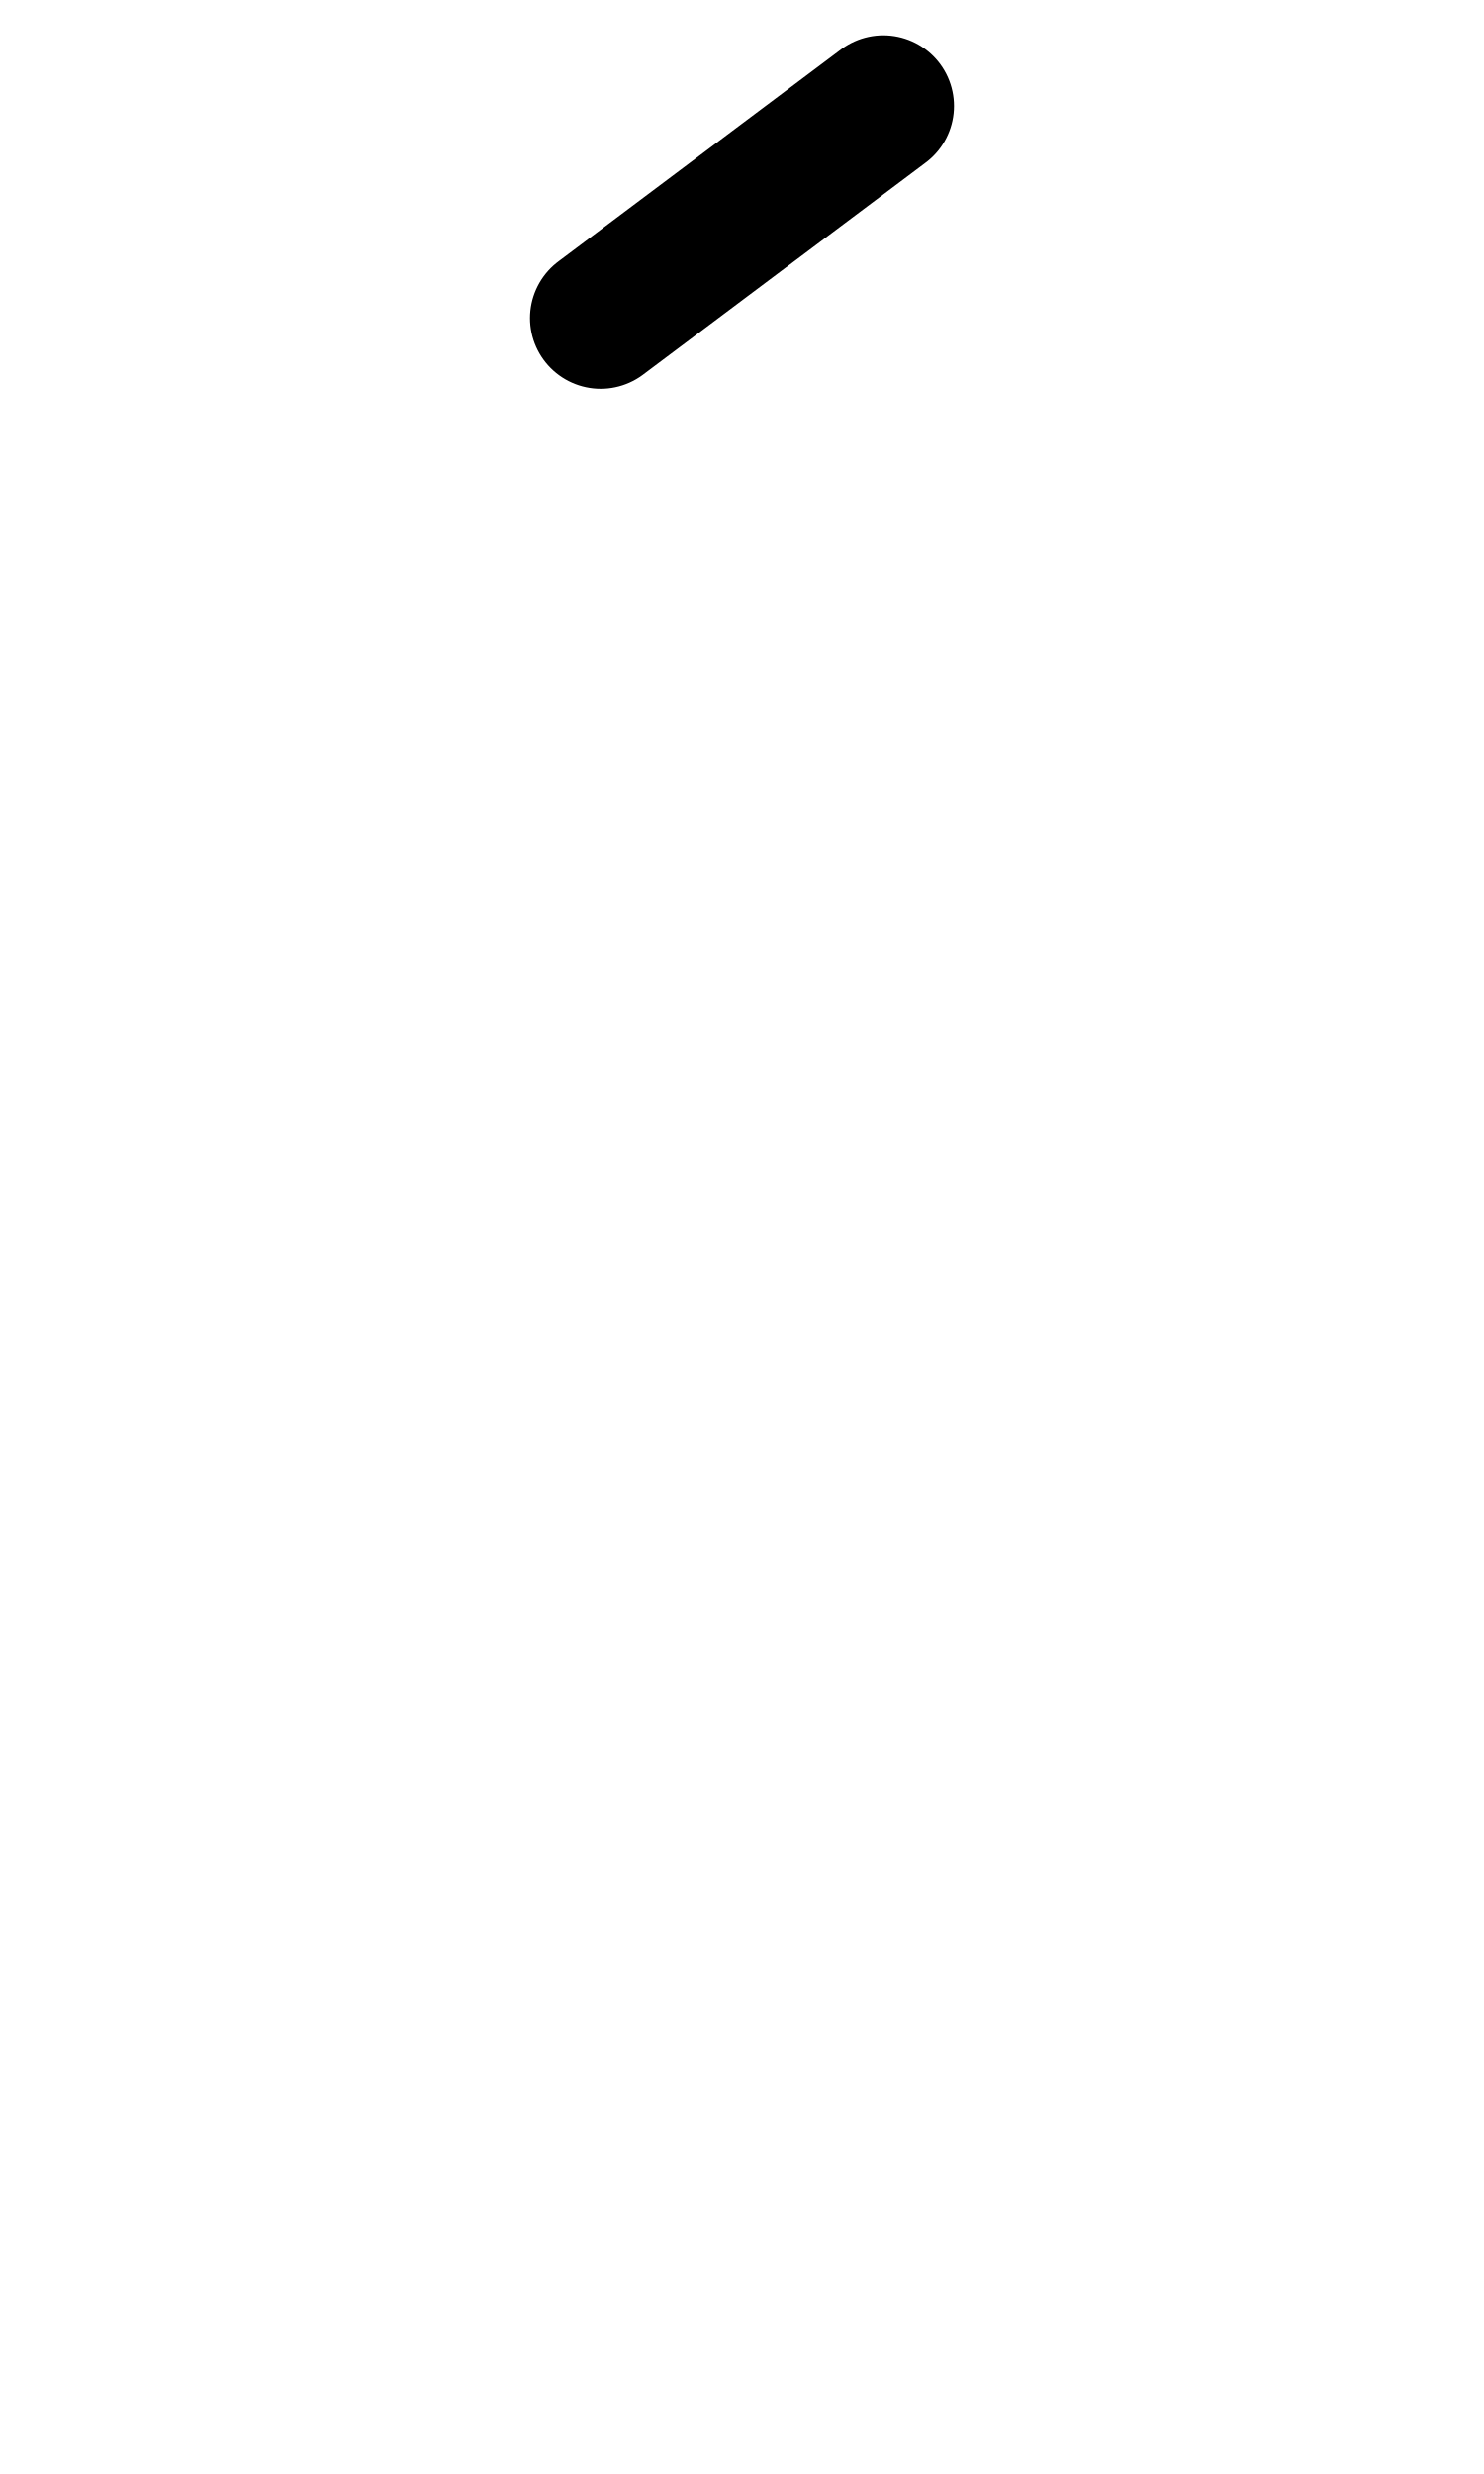
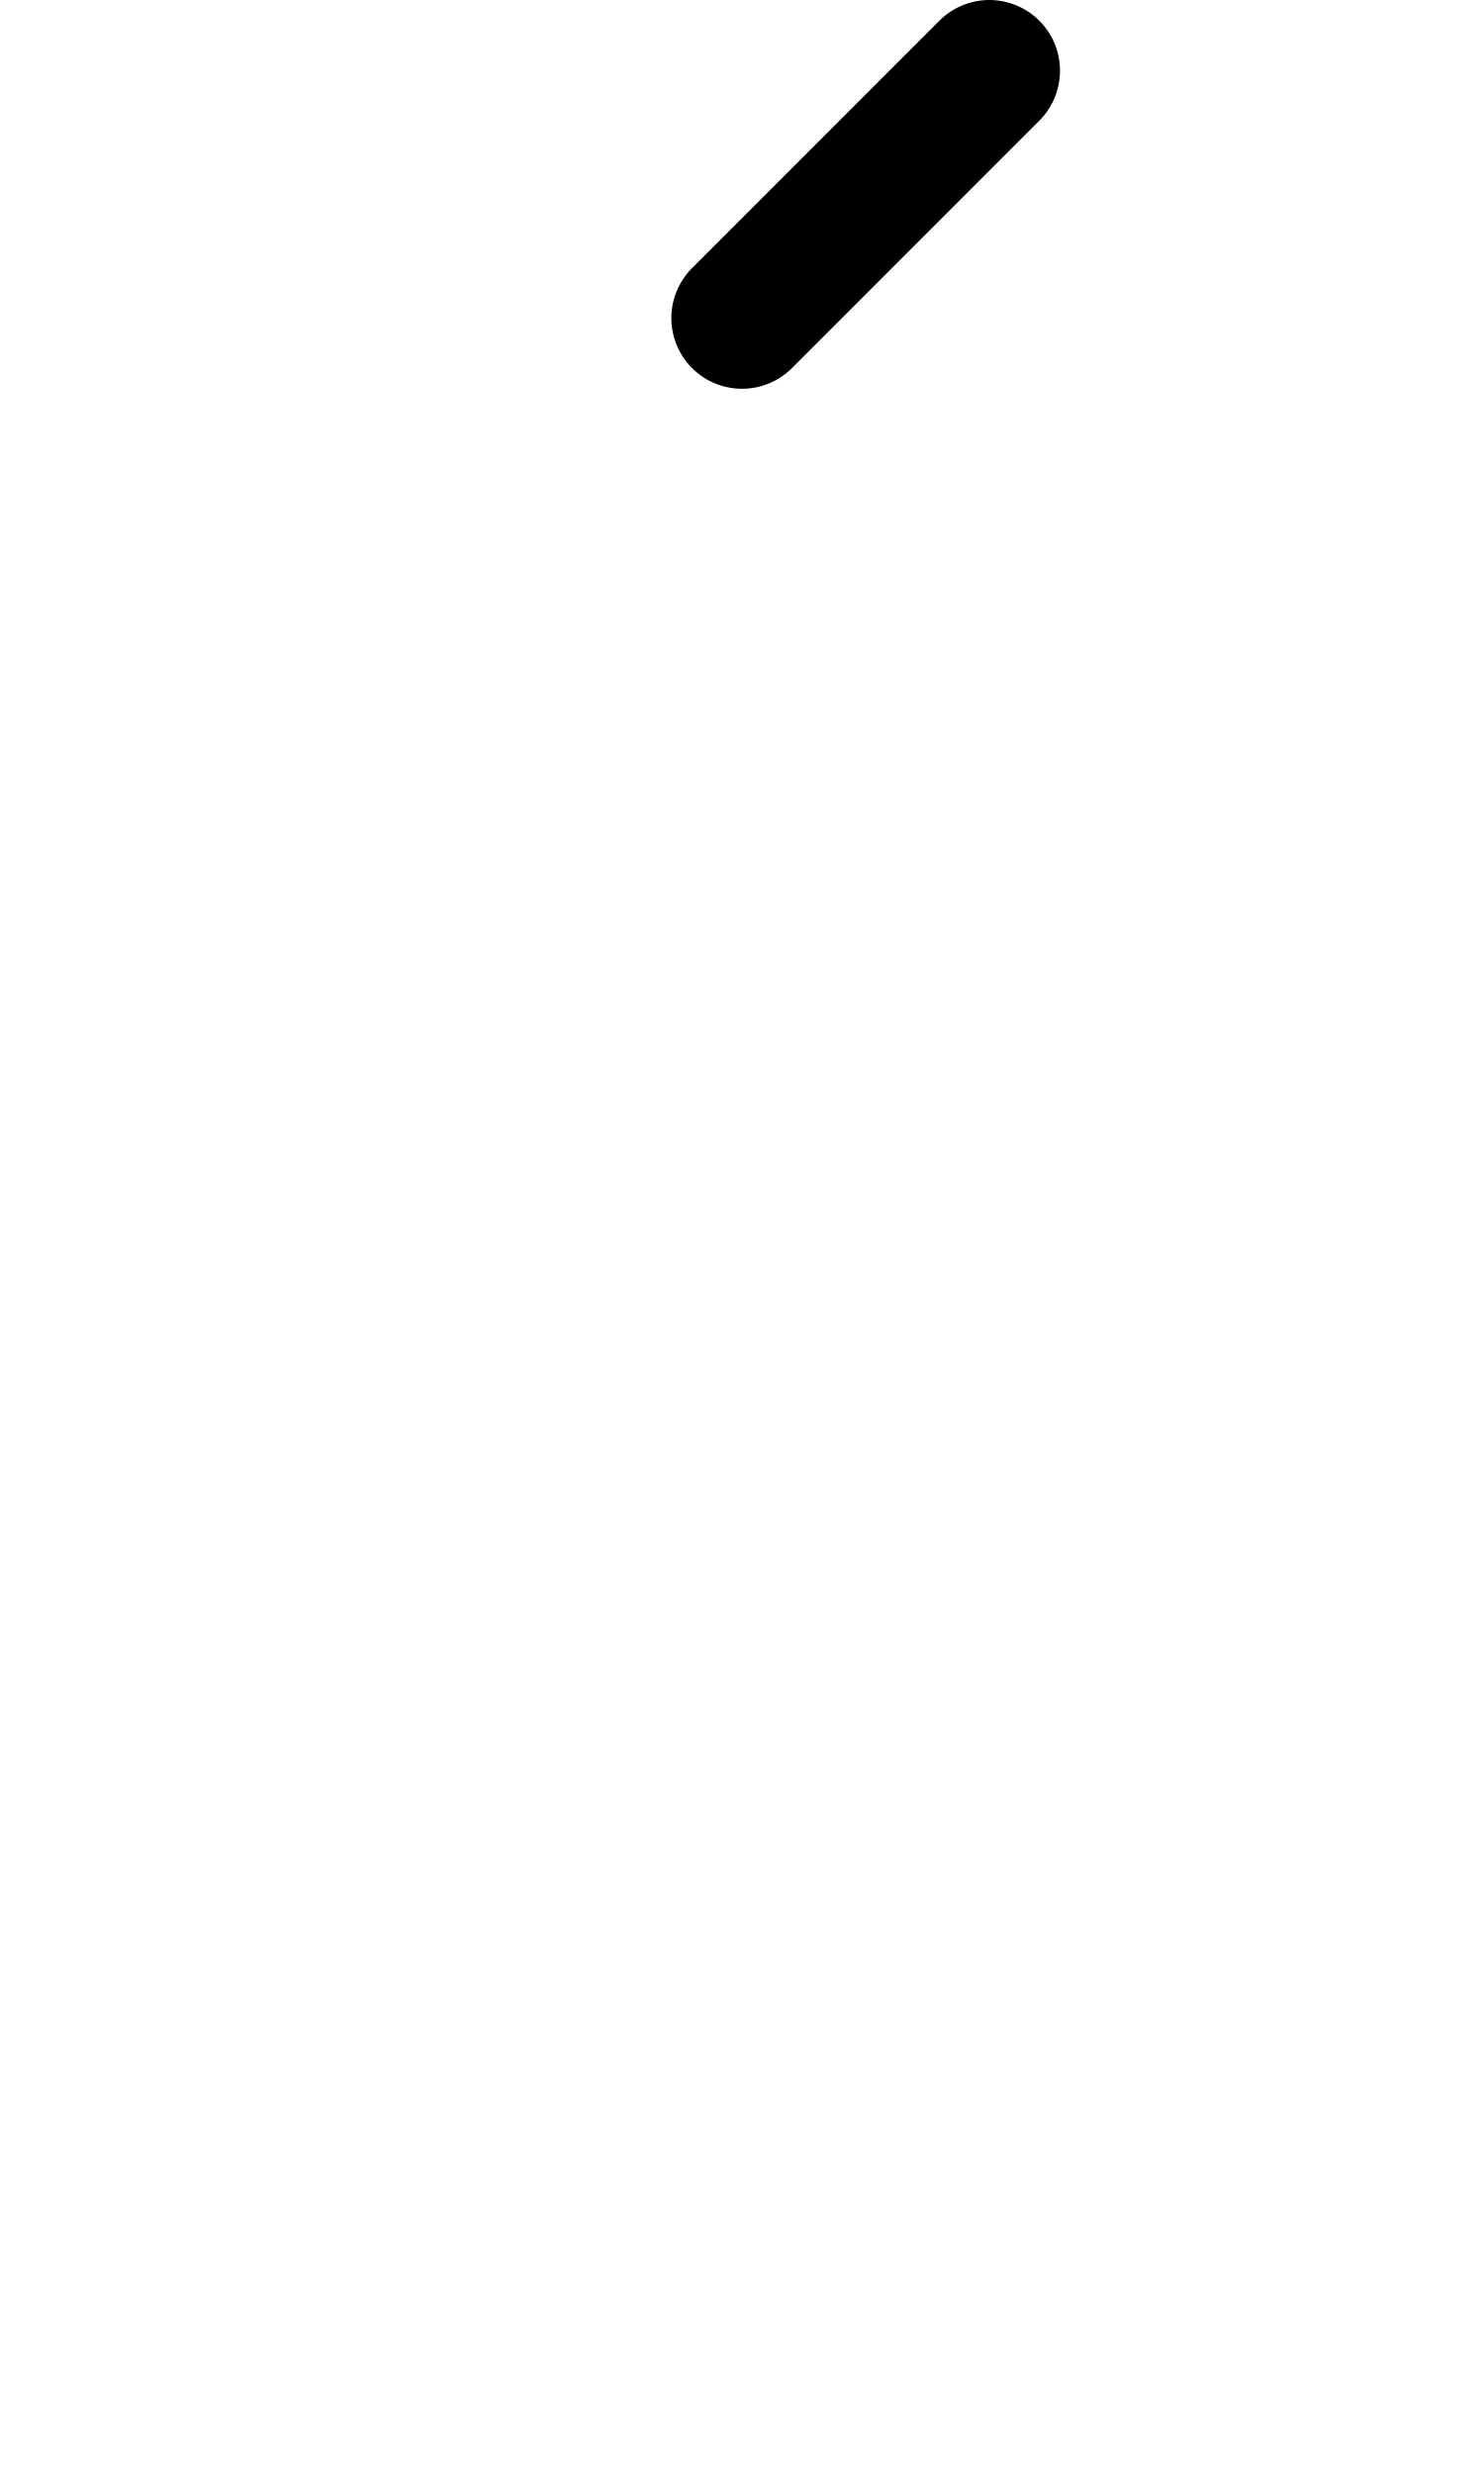
<svg xmlns="http://www.w3.org/2000/svg" width="1008" height="1680" viewBox="0 0 63 105" version="1.1" id="svg5" xml:space="preserve">
  <defs id="defs2" />
  <g id="layer3" style="display:inline;opacity:0.5;stroke-width:3.6;stroke-dasharray:none" transform="matrix(0.8333333,0,0,0.8333333,-157.9762,-173.0963)" />
  <g id="layer2" style="display:inline" />
  <g id="layer1" style="display:inline">
-     <path style="display:inline;fill:none;stroke:#000000;stroke-width:6;stroke-linecap:round;stroke-linejoin:round;stroke-dasharray:none" d="m 25.5,13.5 12,-9" id="path9" />
+     <g id="g68530">
+       <g id="layer3-7" style="display:inline;opacity:0.5;stroke-width:3.6;stroke-dasharray:none" transform="matrix(0.8333333,0,0,0.8333333,-157.9762,-173.0963)" />
+       <g id="layer2-6" style="display:inline" />
+       <g id="layer1-4" style="display:inline">
+         <path style="fill:none;stroke:#000000;stroke-width:6;stroke-linecap:round;stroke-linejoin:round;paint-order:markers fill stroke" d="M 31.5,13.5 42,3" id="path5836" />
+       </g>
+     </g>
  </g>
</svg>
